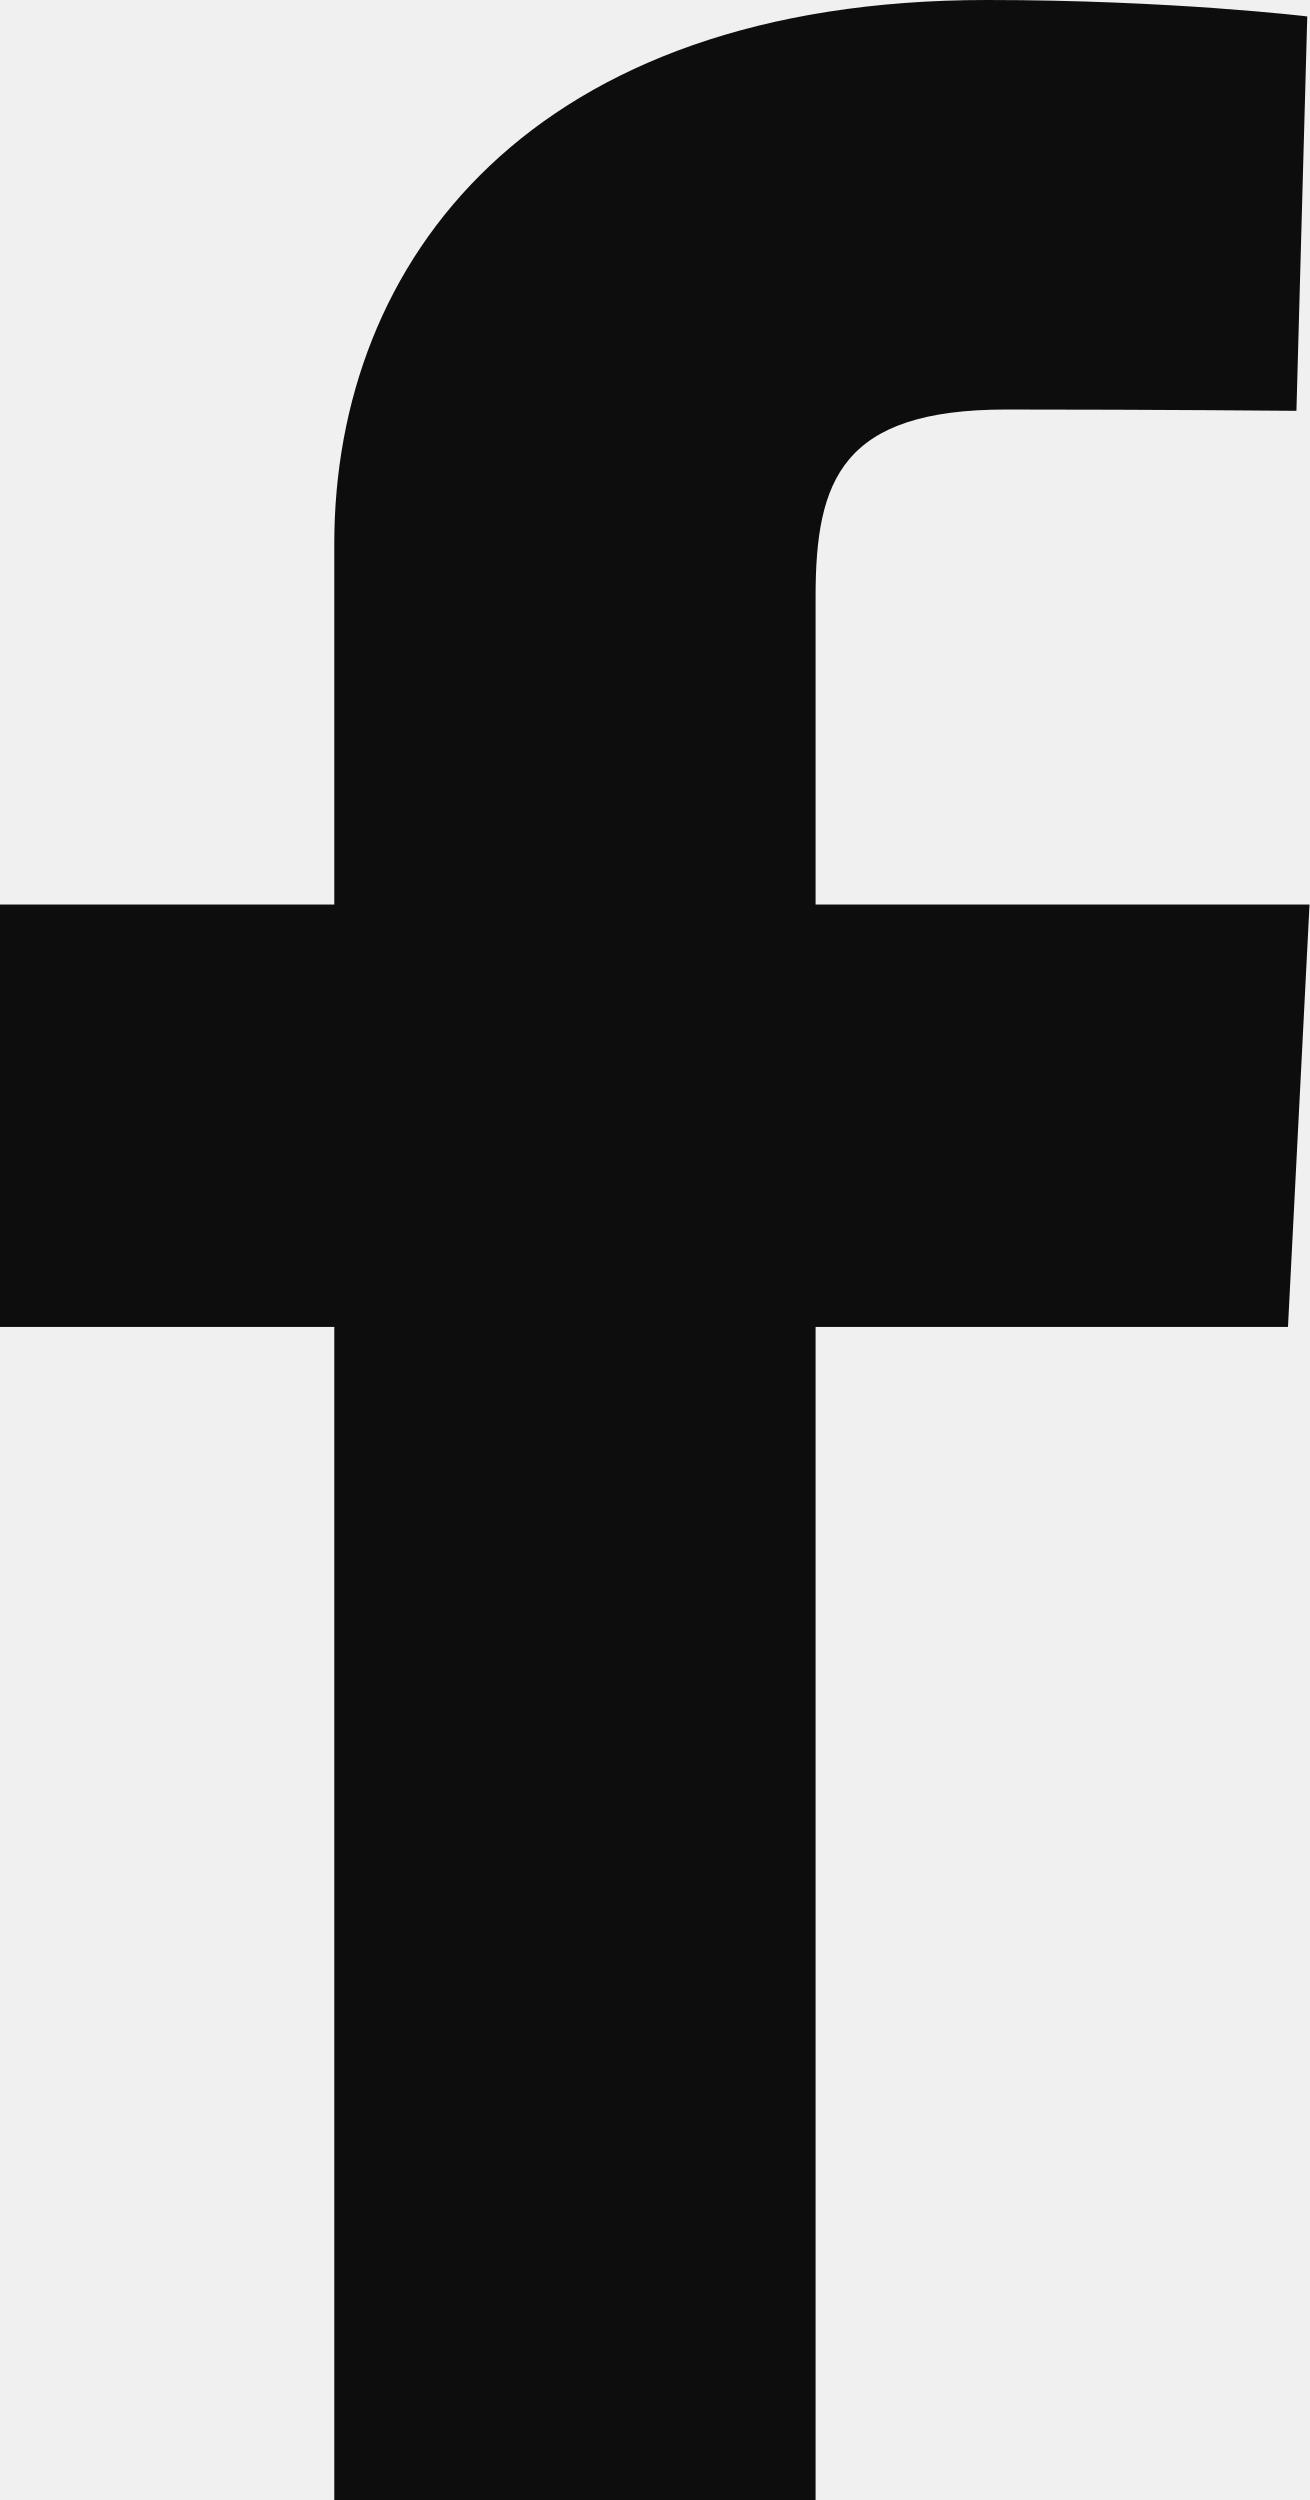
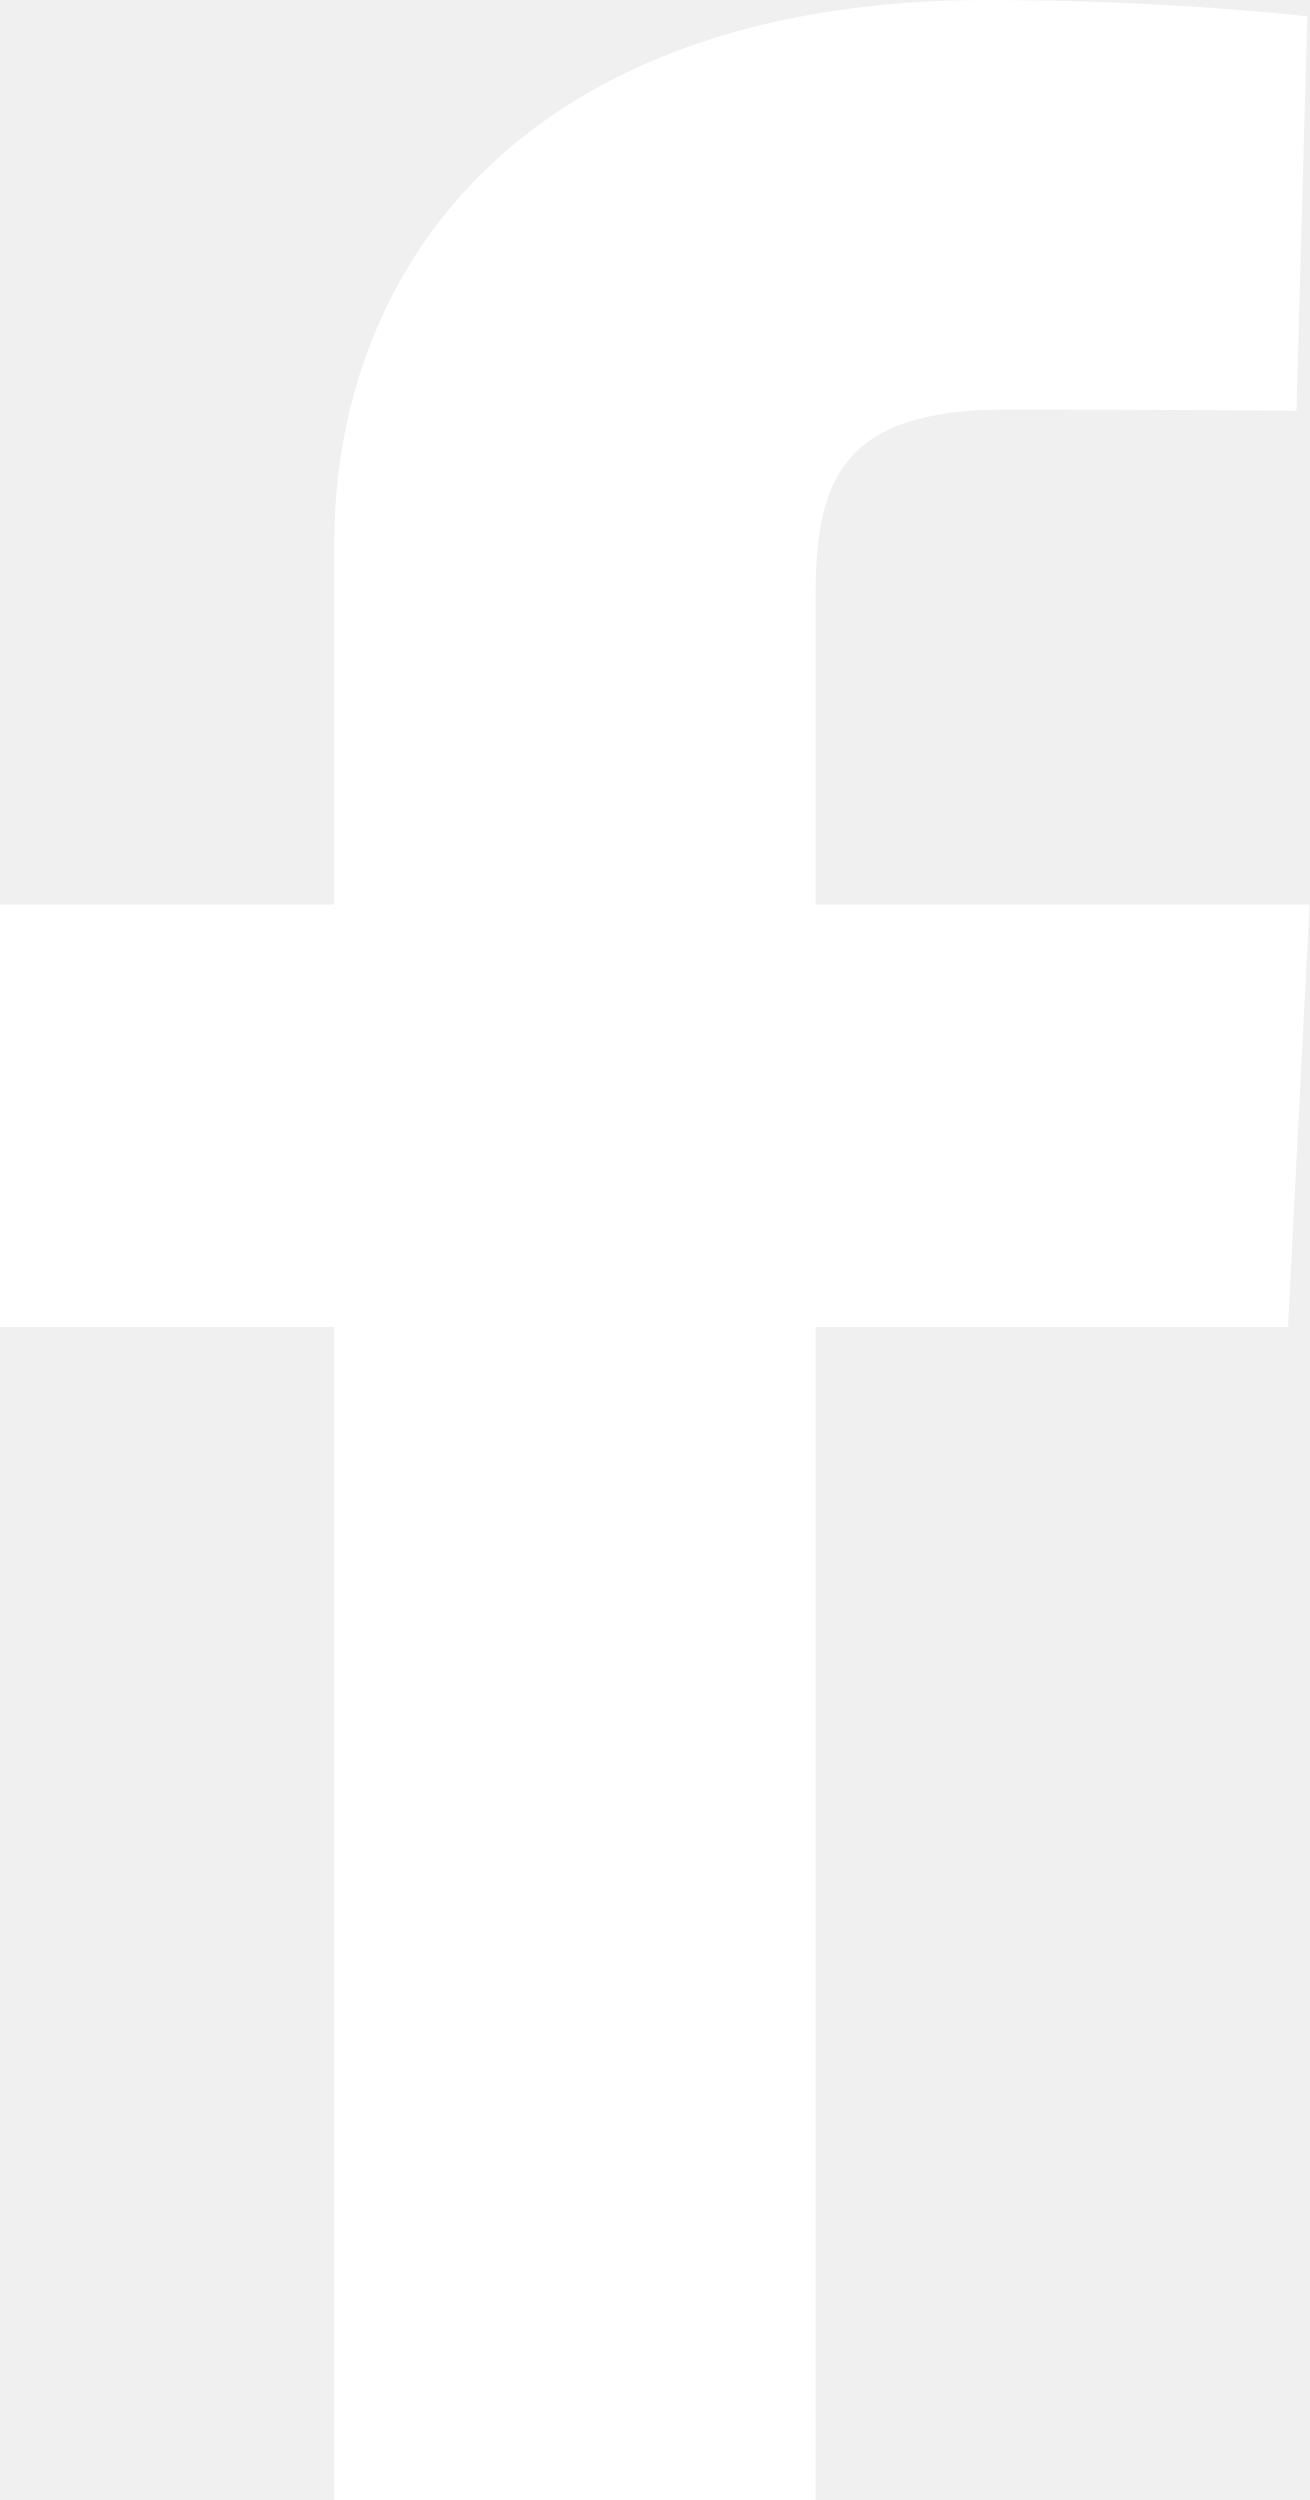
<svg xmlns="http://www.w3.org/2000/svg" width="11" height="21" viewBox="0 0 11 21" fill="none">
-   <path d="M2.808 21V11.146H0V7.598H2.808V4.568C2.808 2.187 4.467 0 8.289 0C9.836 0 10.981 0.138 10.981 0.138L10.89 3.451C10.89 3.451 9.723 3.44 8.45 3.44C7.072 3.44 6.851 4.03 6.851 5.008V7.598H11L10.819 11.146H6.851V21H2.808Z" fill="#0D0D0D" />
+   <path d="M2.808 21V11.146H0V7.598H2.808V4.568C2.808 2.187 4.467 0 8.289 0C9.836 0 10.981 0.138 10.981 0.138L10.89 3.451C10.89 3.451 9.723 3.44 8.45 3.44C7.072 3.44 6.851 4.03 6.851 5.008V7.598H11L10.819 11.146H6.851V21H2.808Z" fill="white" />
</svg>
